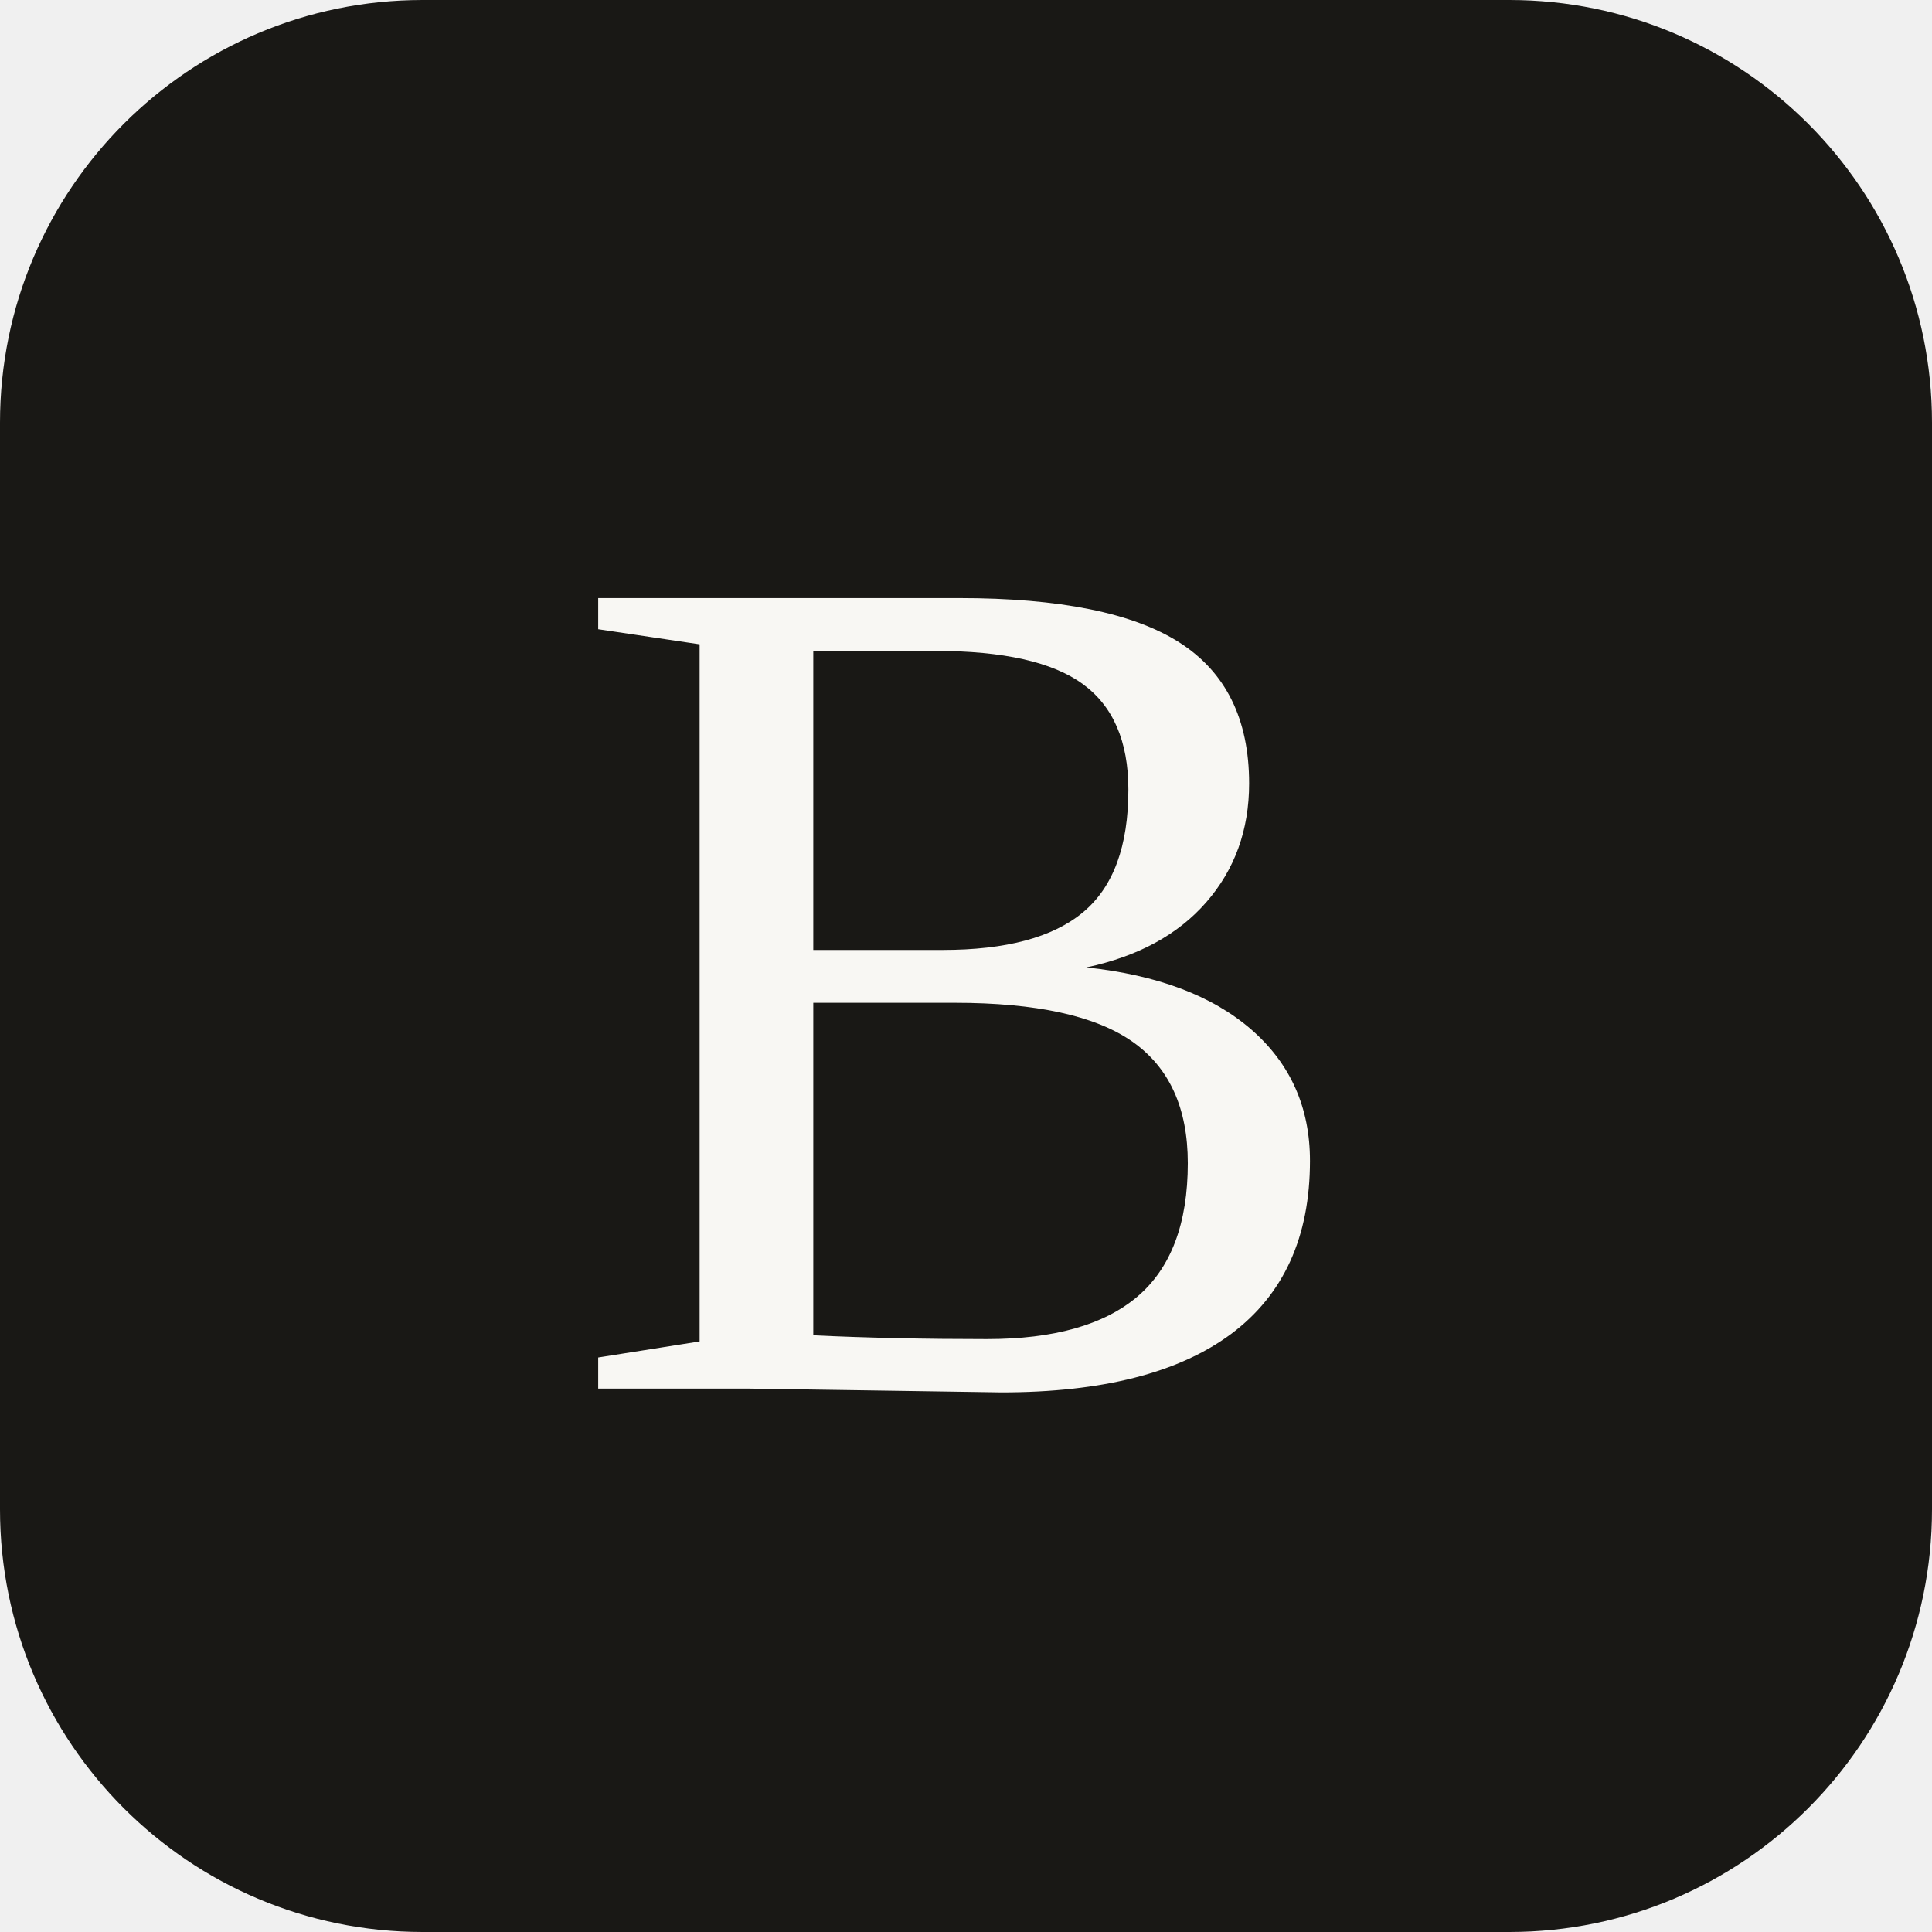
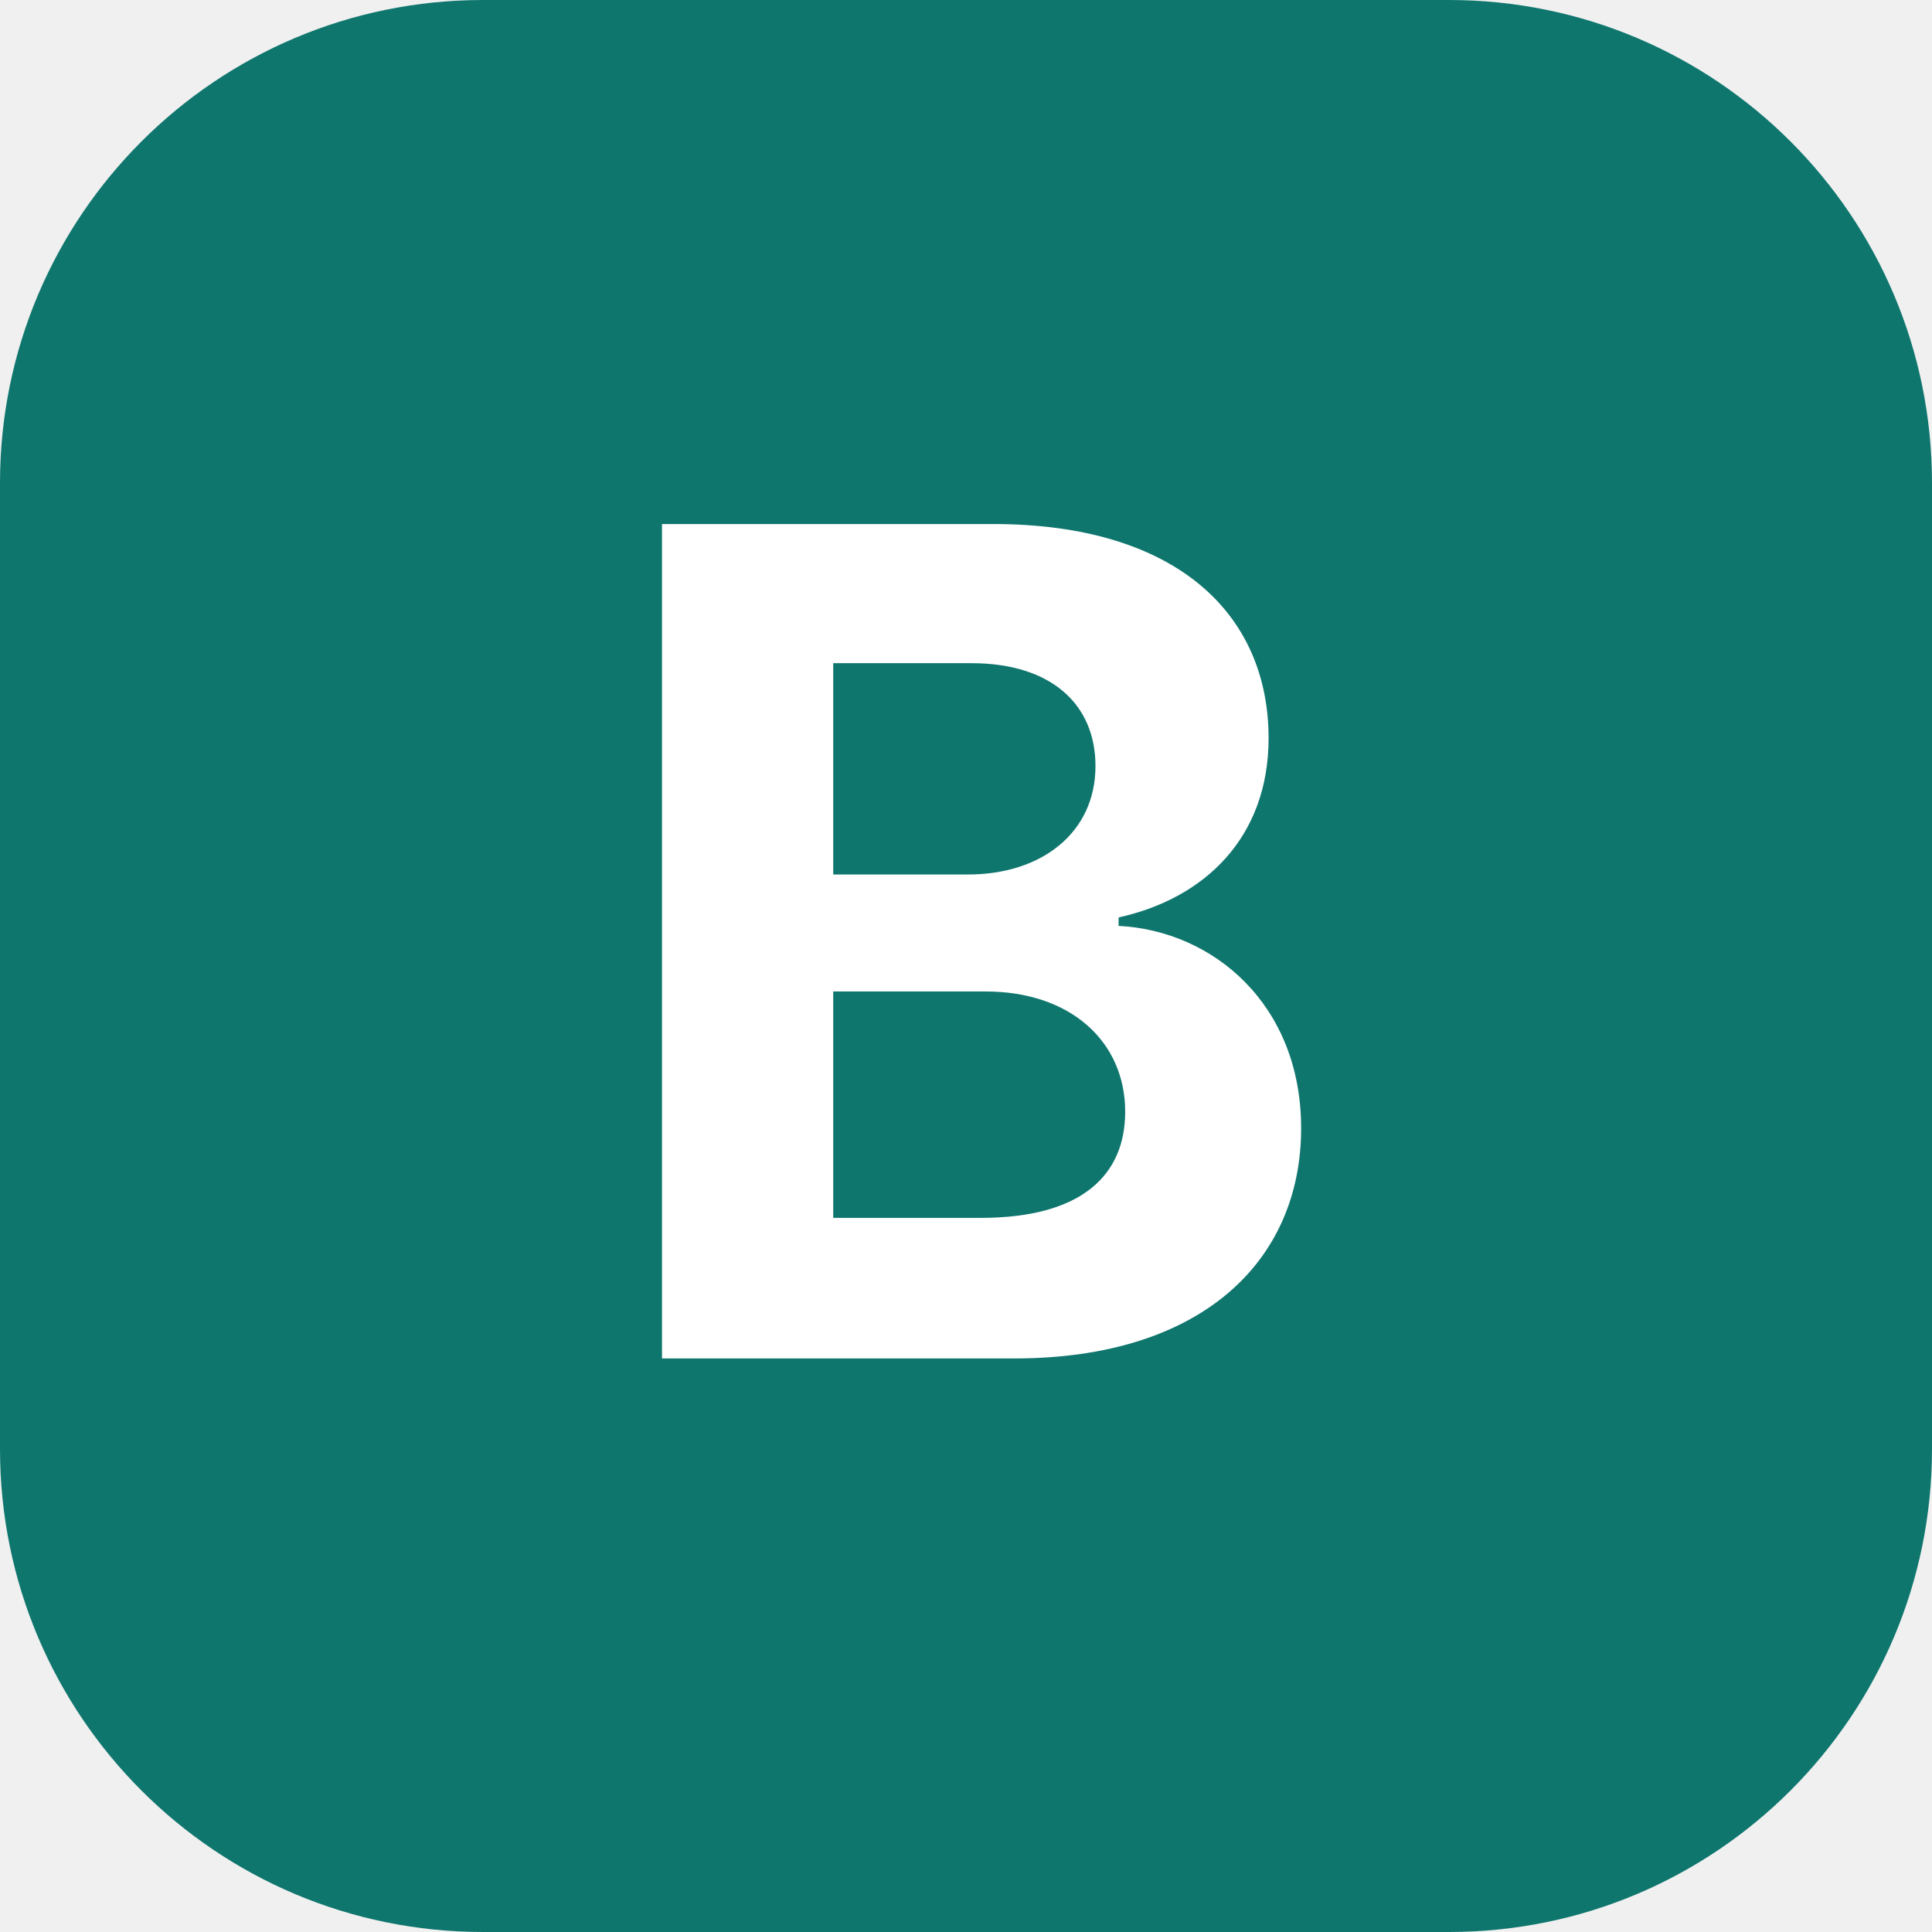
<svg xmlns="http://www.w3.org/2000/svg" viewBox="0 0 64 64">
  <style>
-     rect { fill: #191815; }
-     text { fill: #f8f7f3; }
+     rect { fill: #0f766e; }
+     text { fill: #ffffff; }
    @media (prefers-color-scheme: dark) {
-       rect { fill: #edebe5; }
-       text { fill: #111210; }
+       rect { fill: #2dd4bf; }
+       text { fill: #042f2e; }
    }
  </style>
-   <rect width="64" height="64" rx="14" />
-   <text x="32" y="46" text-anchor="middle" font-family="Georgia, 'Times New Roman', serif" font-size="40">B</text>
+   <rect width="64" height="64" rx="16" />
+   <text x="32" y="45" text-anchor="middle" font-family="Inter, ui-sans-serif, system-ui, -apple-system, 'Segoe UI', Helvetica, Arial, sans-serif" font-weight="700" font-size="38">B</text>
</svg>
